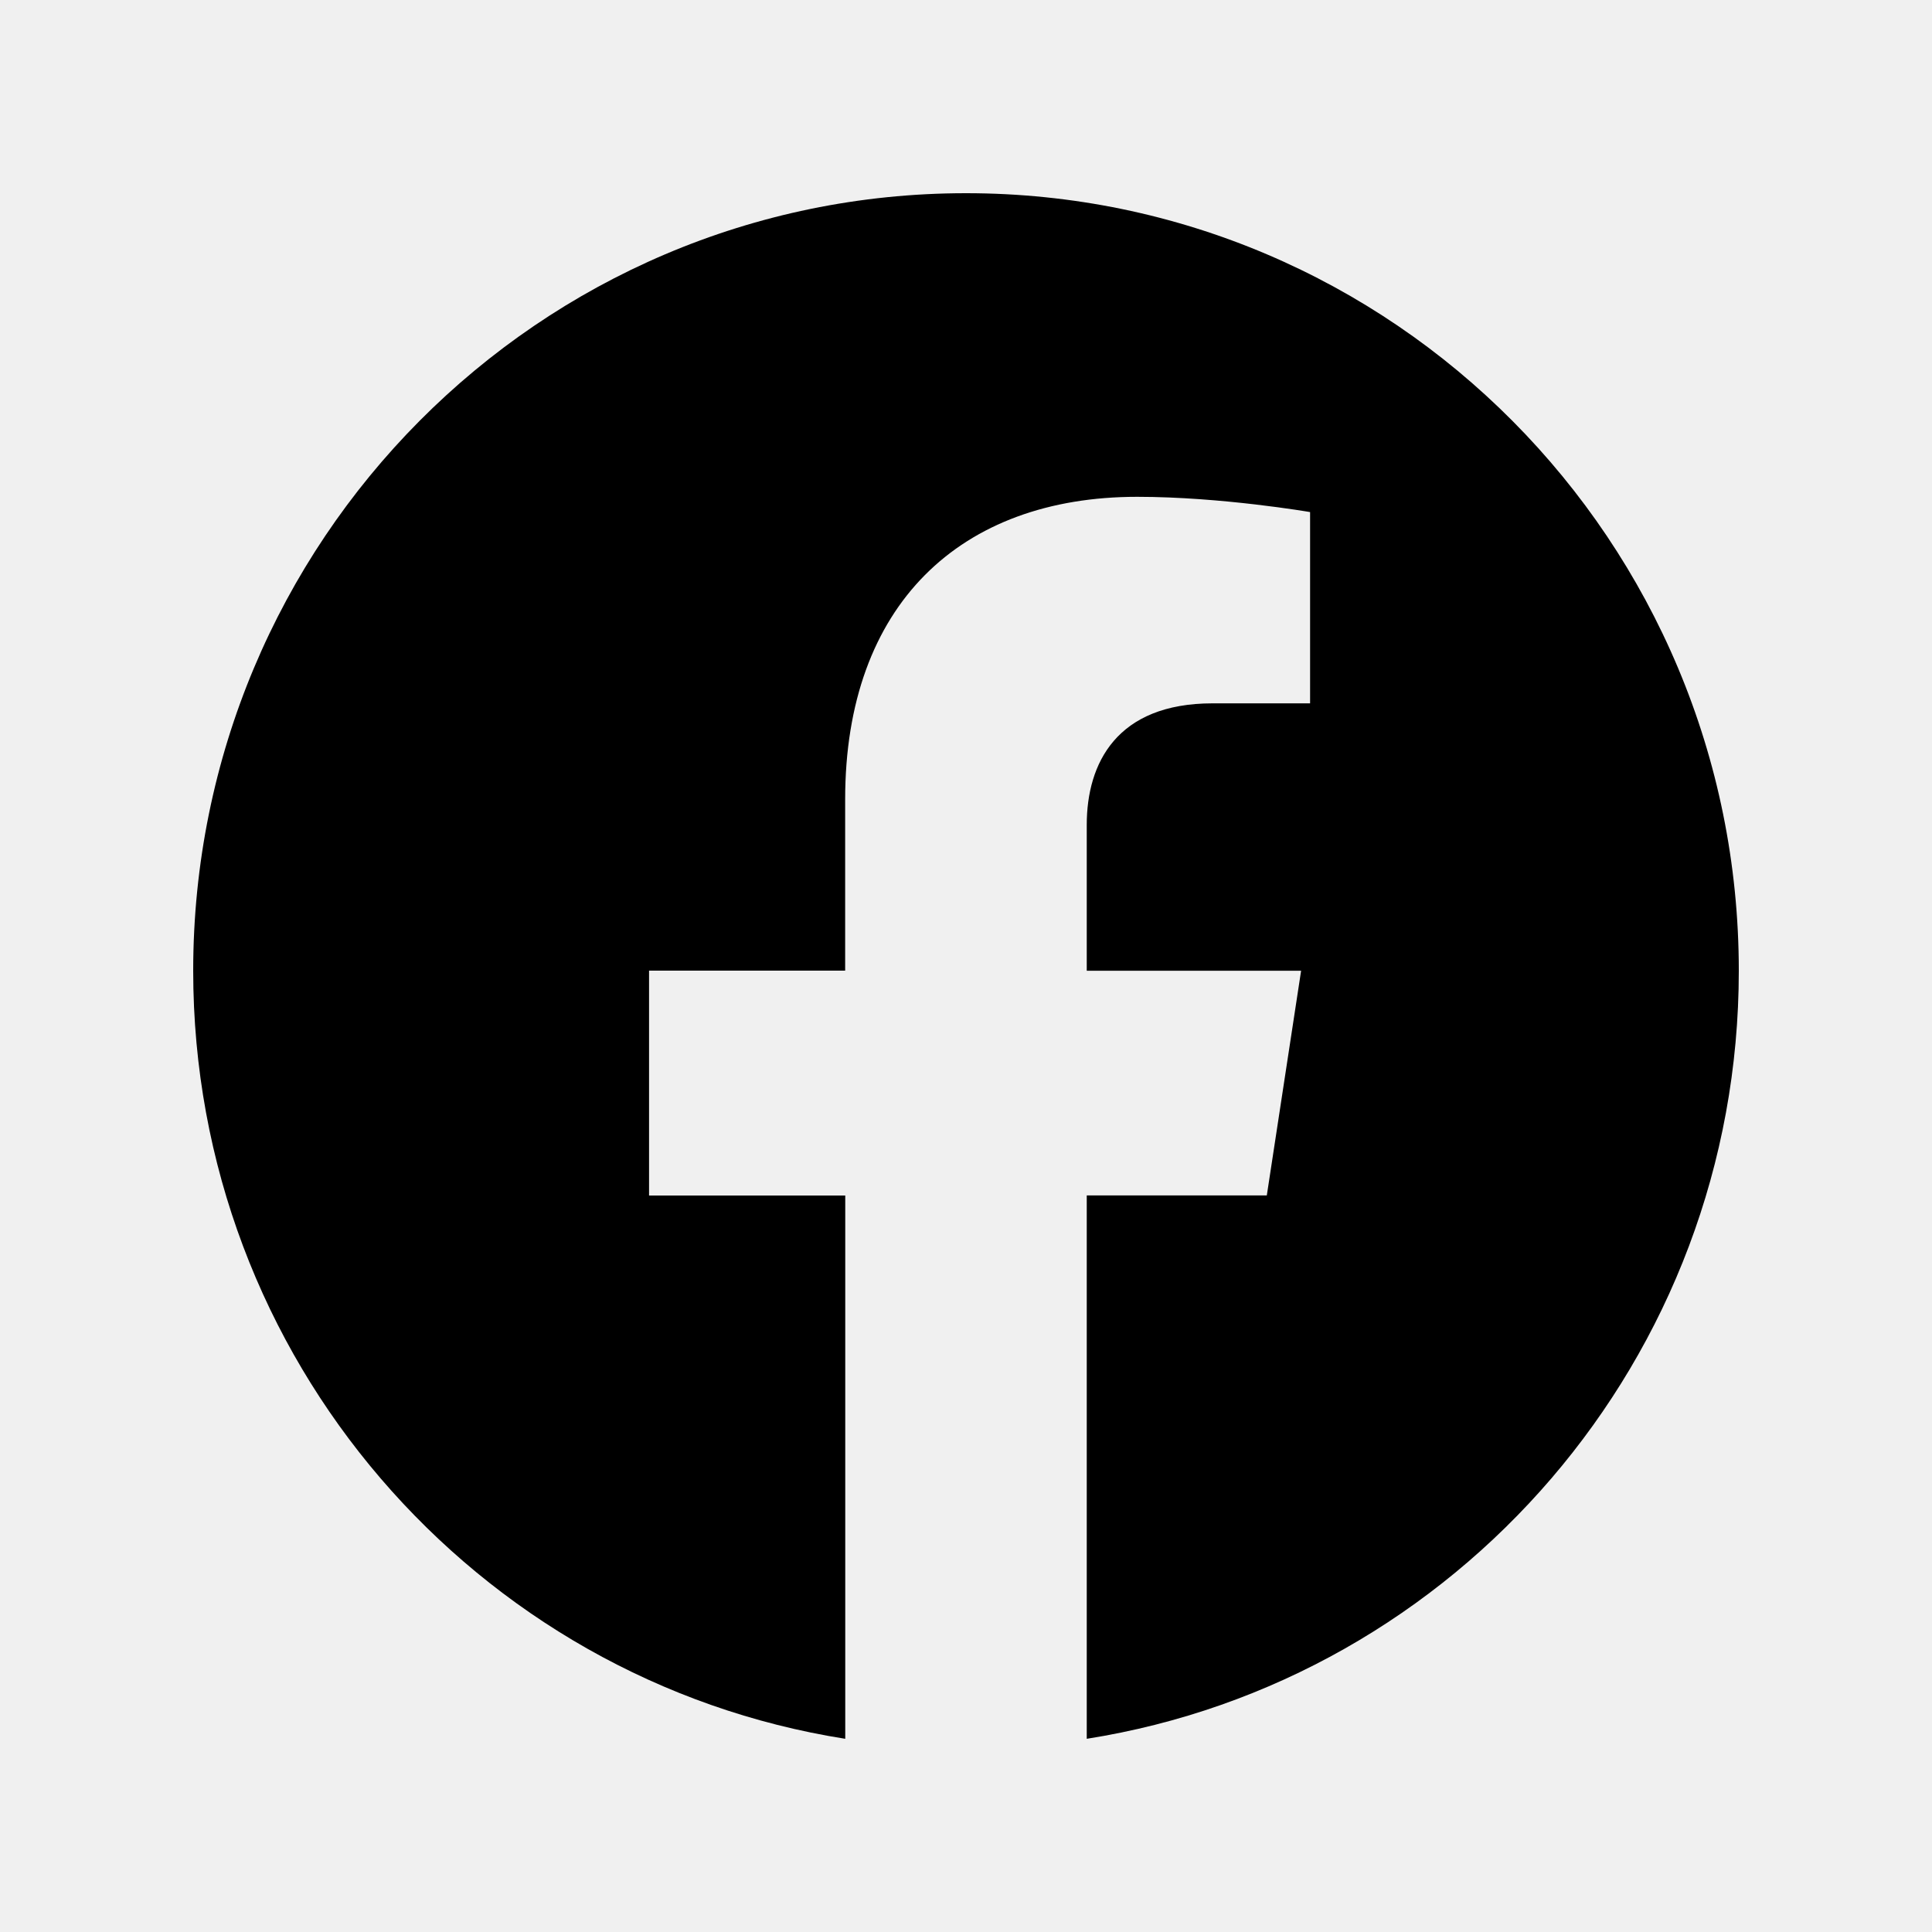
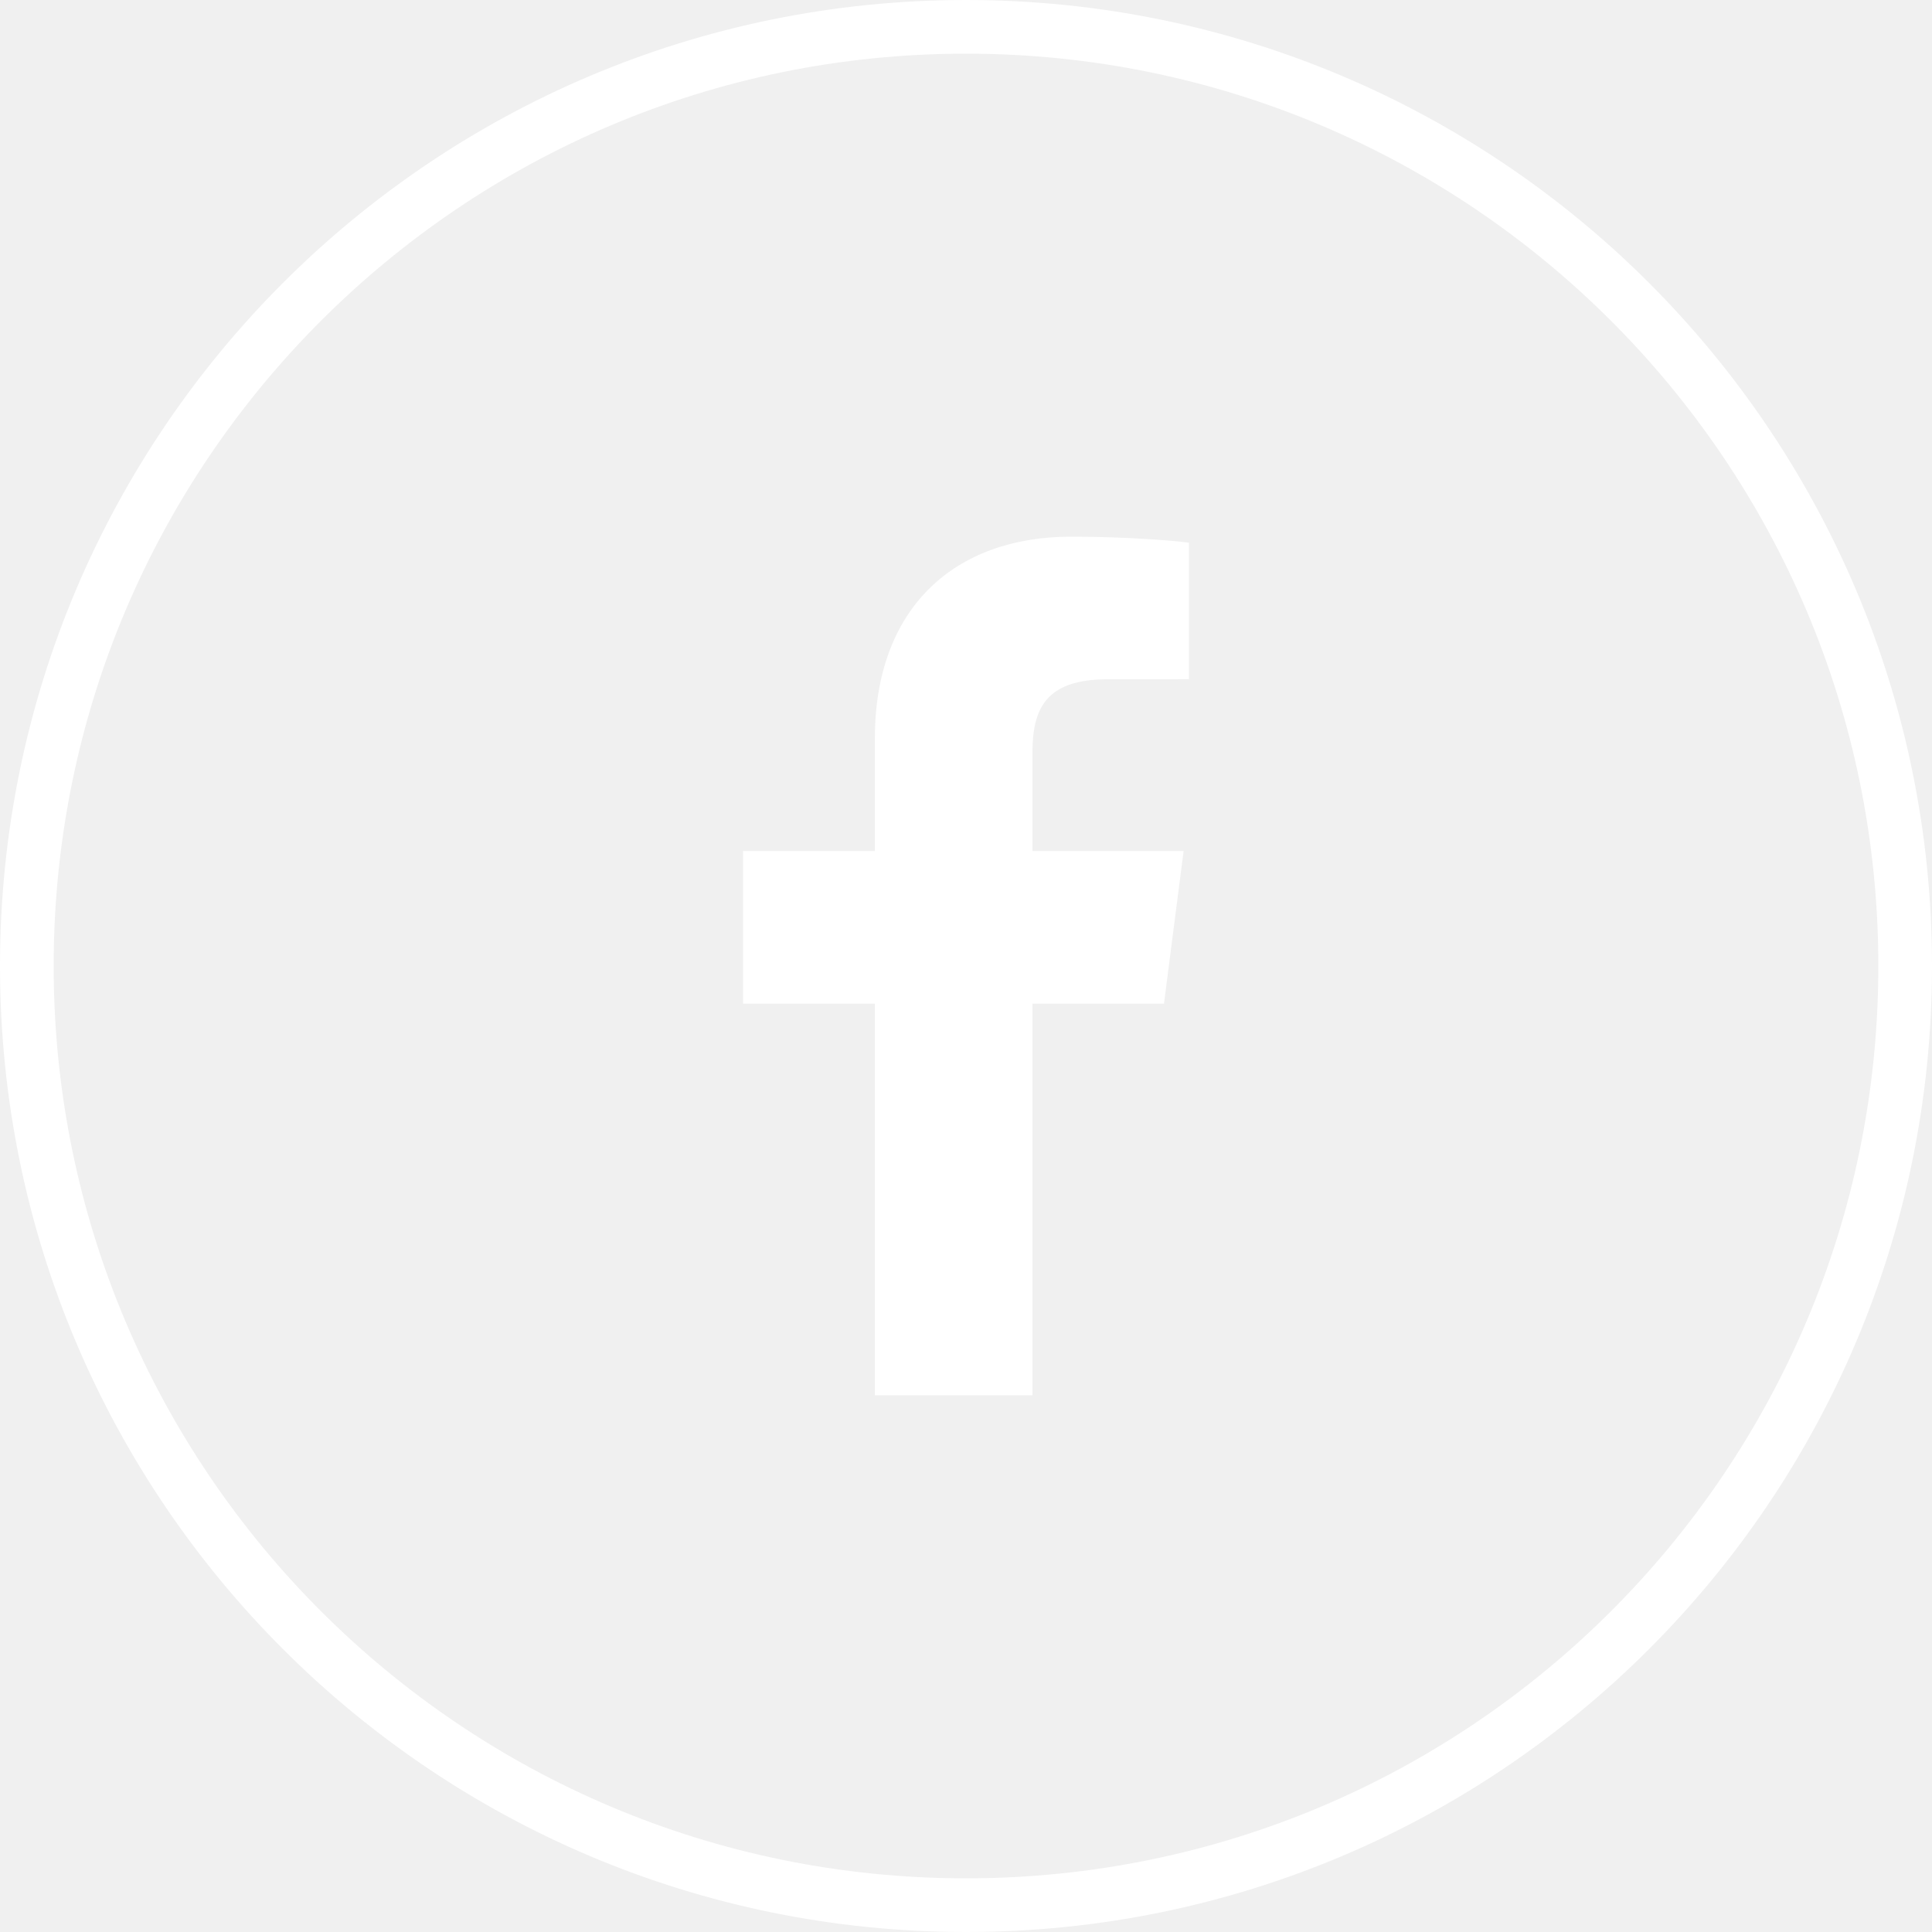
- <svg class="icon icon-facebook" viewBox="0 0 20 20">
-   <path fill="currentColor" d="M18 10.049C18 5.603 14.419 2 10 2s-8 3.603-8 8.049C2 14.067 4.925 17.396 8.75 18v-5.624H6.719v-2.328h2.03V8.275c0-2.017 1.195-3.132 3.023-3.132.874 0 1.79.158 1.79.158v1.98h-1.009c-.994 0-1.303.621-1.303 1.258v1.51h2.219l-.355 2.326H11.25V18c3.825-.604 6.75-3.933 6.75-7.951" />
+ <svg xmlns="http://www.w3.org/2000/svg" width="36" height="36" viewBox="0 0 36 36" fill="none">
+   <rect x="0.5" y="0.5" width="35" height="35" rx="17.5" stroke="white" />
+   <path fill-rule="evenodd" clip-rule="evenodd" d="M22.154 12.656L20.648 12.657C19.468 12.657 19.238 13.218 19.238 14.041V15.857H22.055L21.689 18.702H19.238V26H16.302V18.702H13.845V15.857H16.302V13.76C16.302 11.325 17.788 10 19.959 10C21 10 21.893 10.077 22.154 10.112V12.656Z" fill="white" />
</svg>
